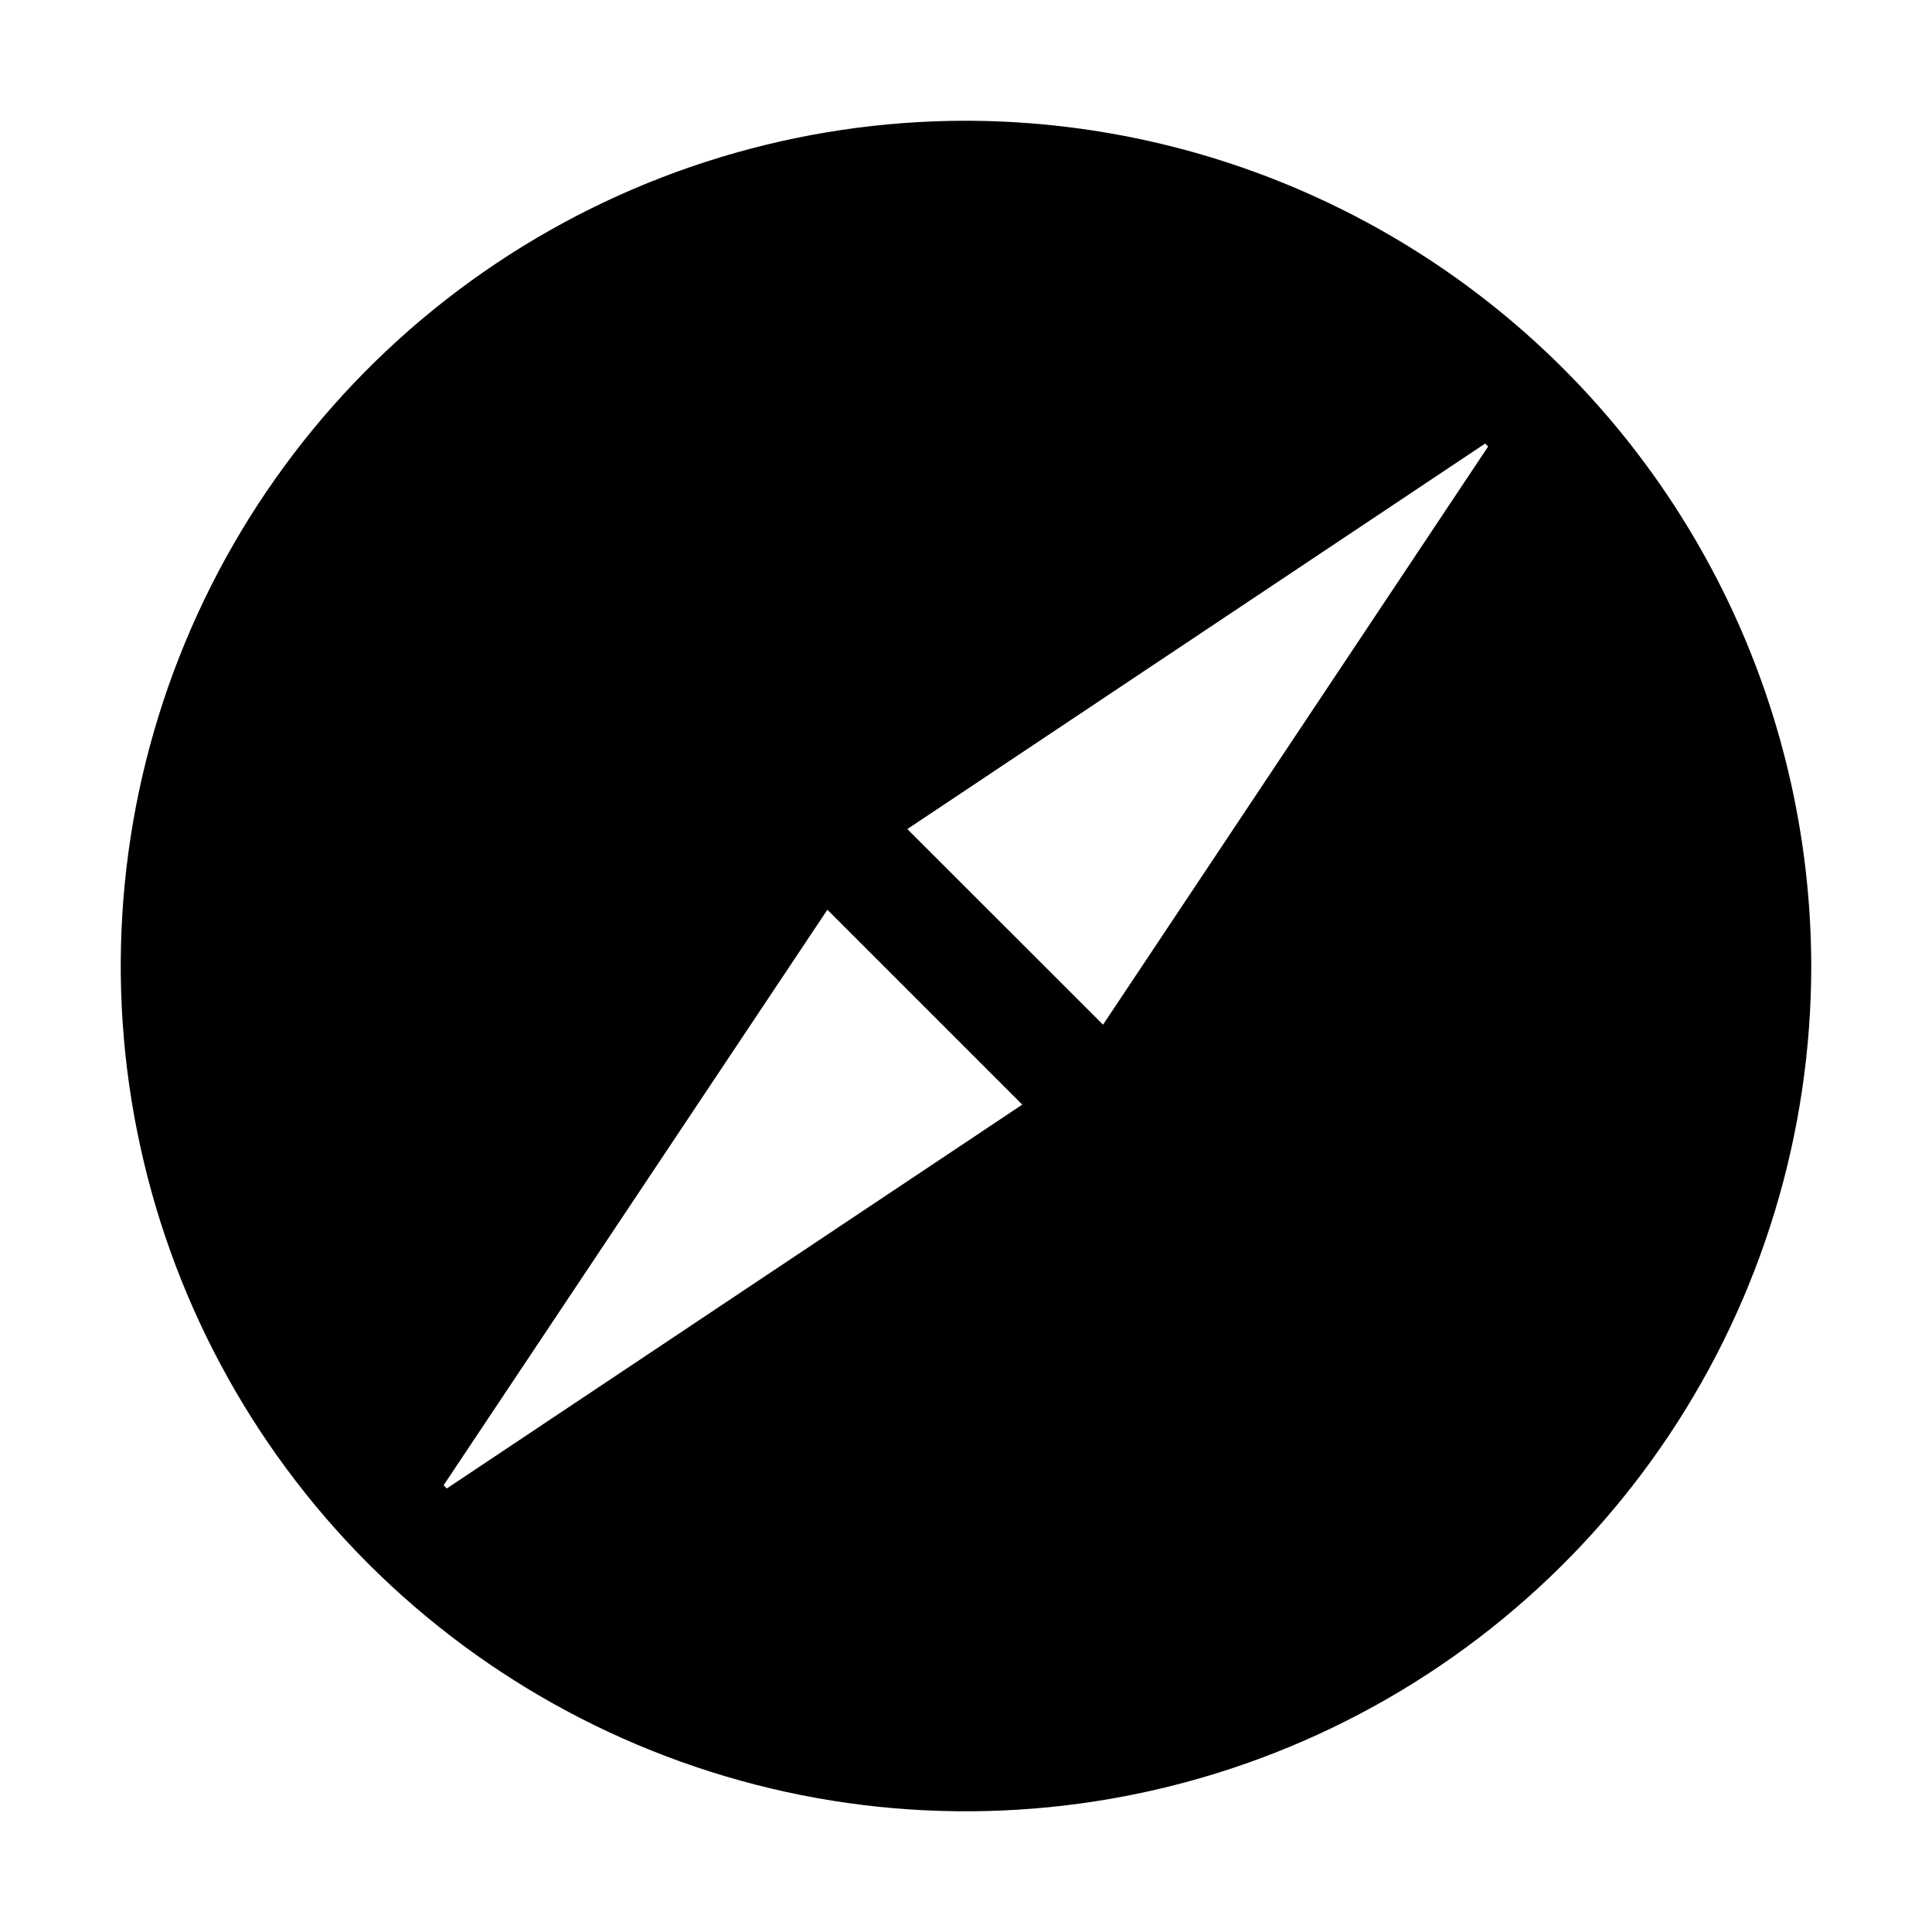
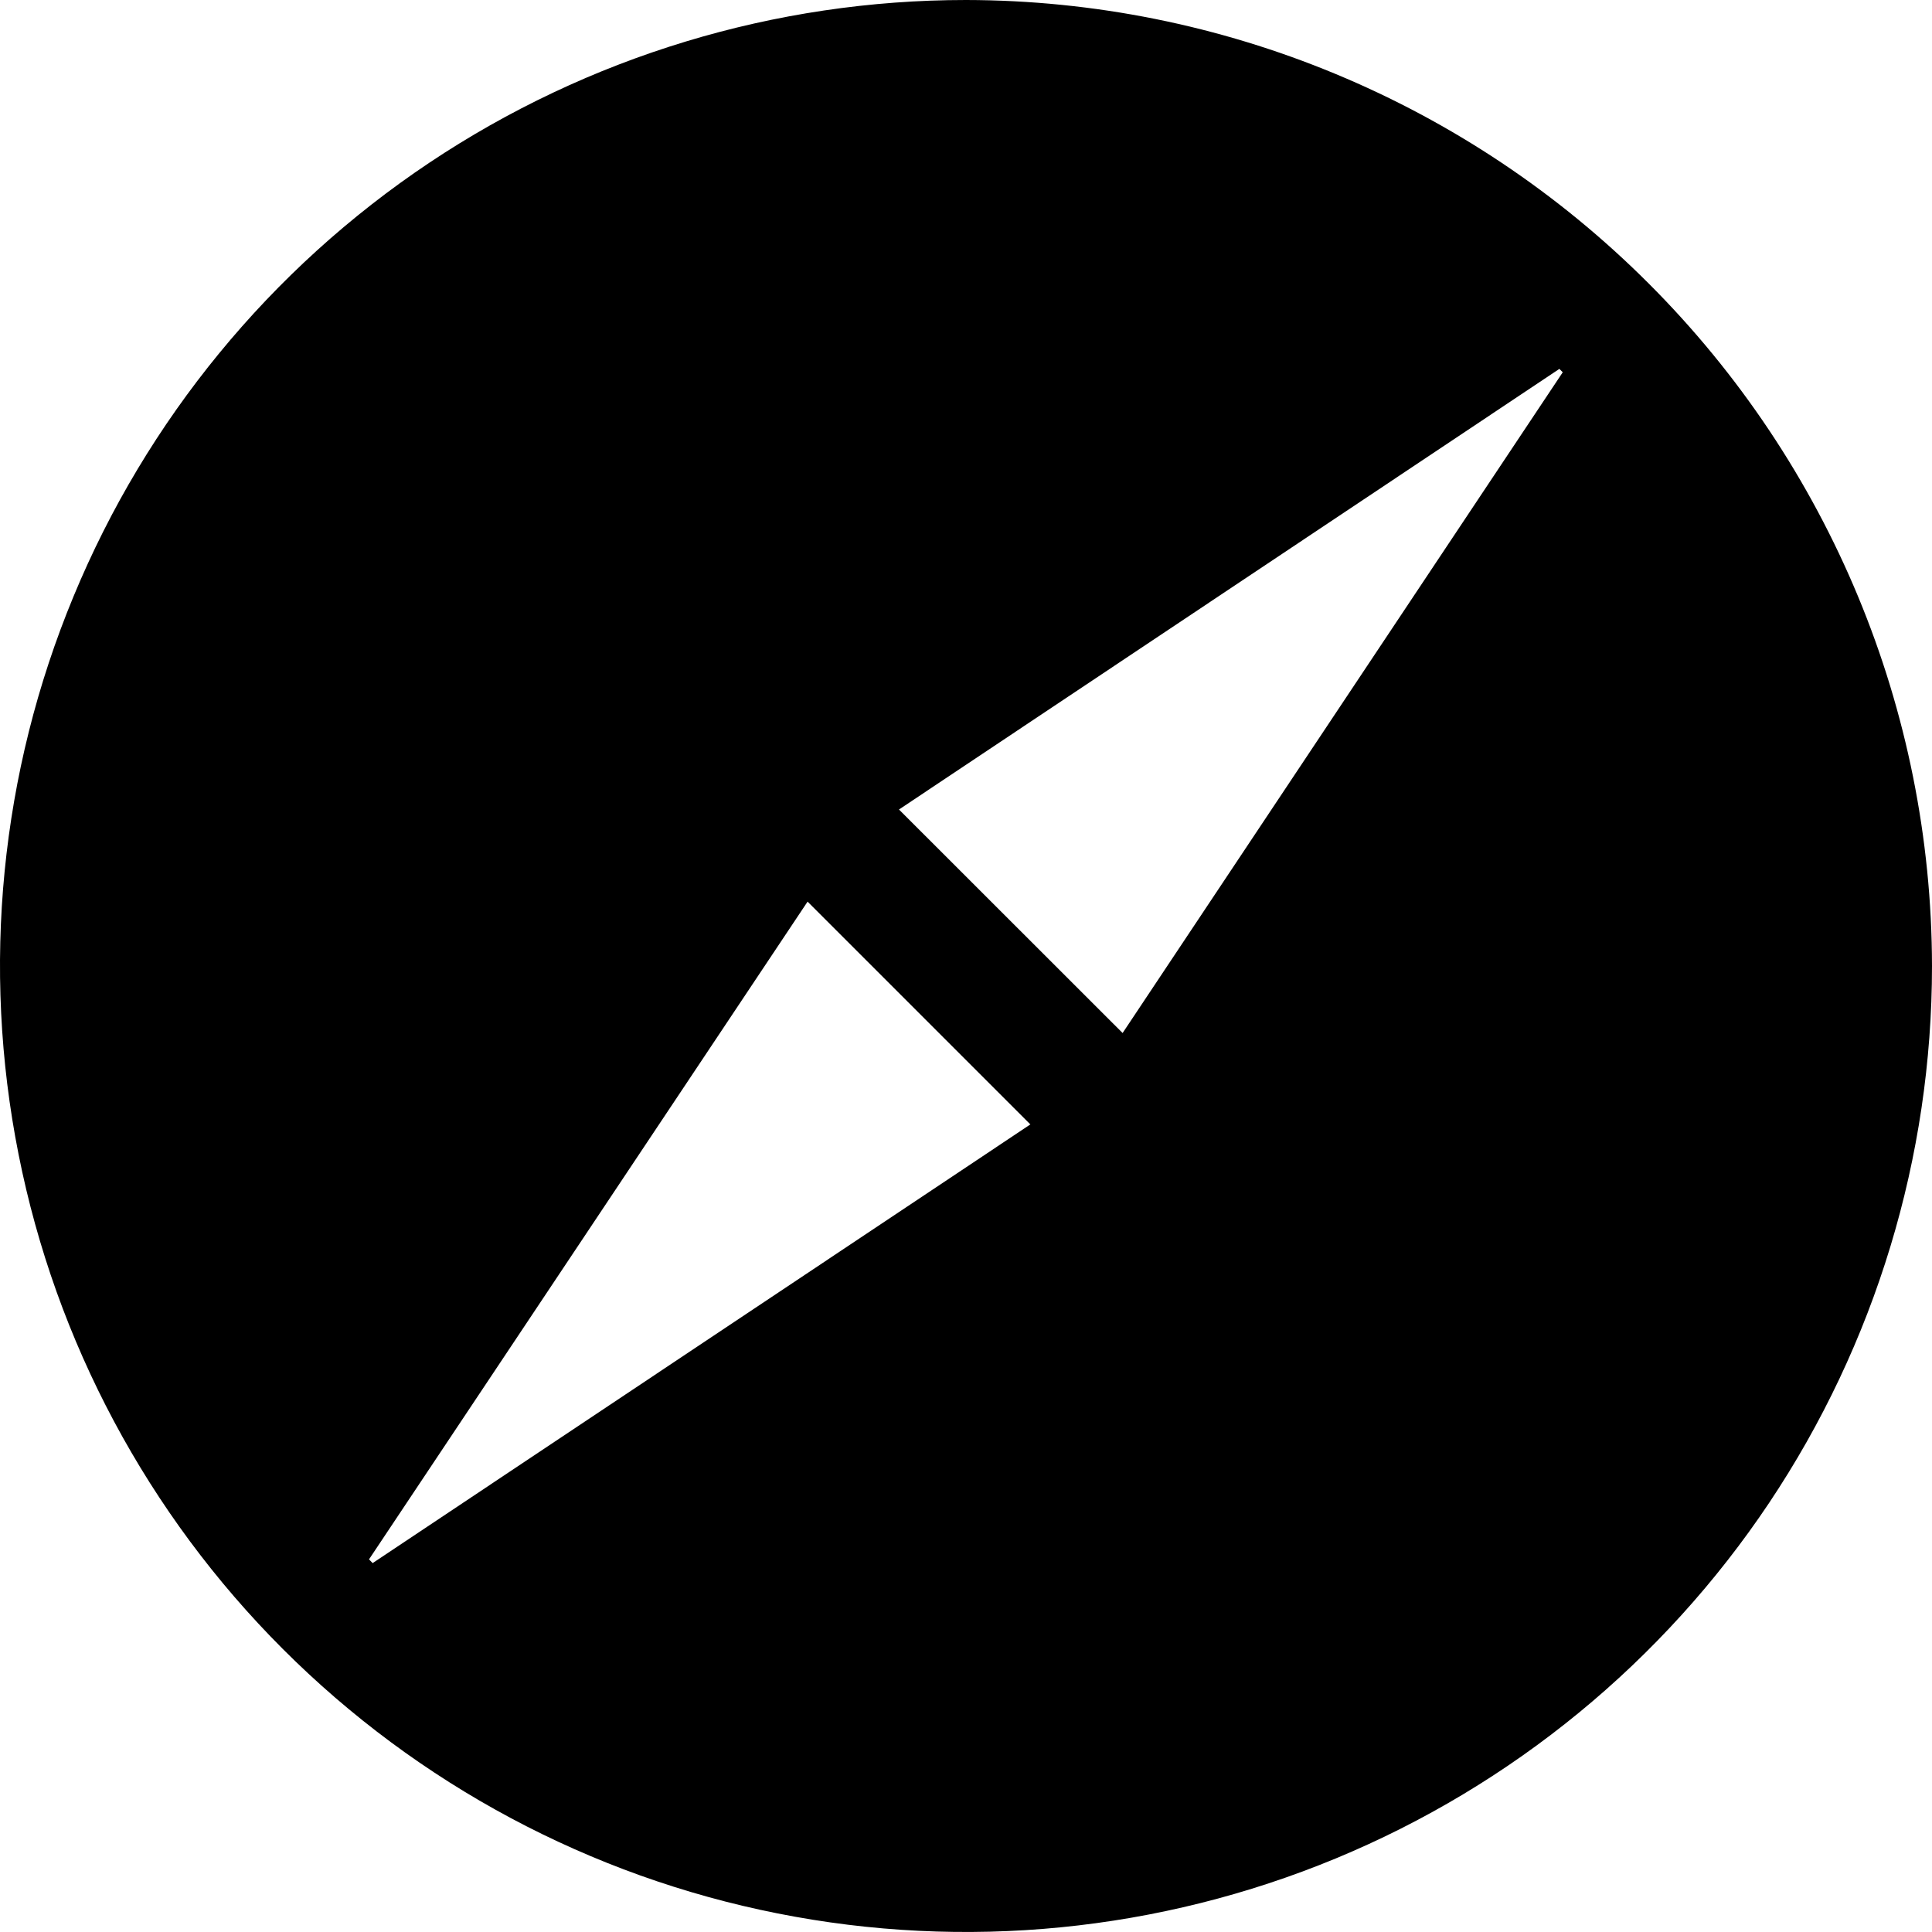
<svg xmlns="http://www.w3.org/2000/svg" viewBox="0 0 16 16">
-   <path d="M8 1C6.616 1 5.262 1.411 4.111 2.18C2.96 2.949 2.063 4.042 1.533 5.321C1.003 6.6 0.864 8.008 1.135 9.366C1.405 10.723 2.071 11.971 3.05 12.95C4.029 13.929 5.277 14.595 6.634 14.866C7.992 15.136 9.4 14.997 10.679 14.467C11.958 13.937 13.051 13.04 13.82 11.889C14.589 10.738 15 9.384 15 8C14.997 6.144 14.259 4.366 12.947 3.053C11.634 1.741 9.856 1.003 8 1ZM3.7 12.327L3.674 12.3L6.852 7.534L8.466 9.148L3.7 12.327ZM9.135 8.486L7.514 6.866L12.3 3.673L12.324 3.698L9.135 8.486Z" />
+   <path d="M8 0C6.418 0 4.871 0.469 3.555 1.348C2.24 2.227 1.214 3.477 0.609 4.939C0.003 6.4 -0.155 8.009 0.154 9.561C0.462 11.113 1.224 12.538 2.343 13.657C3.462 14.776 4.887 15.538 6.439 15.846C7.991 16.155 9.6 15.996 11.062 15.391C12.523 14.786 13.773 13.76 14.652 12.445C15.531 11.129 16 9.582 16 8C15.997 5.879 15.153 3.846 13.653 2.347C12.154 0.847 10.121 0.003 8 0ZM3.086 12.945L3.056 12.914L6.688 7.467L8.533 9.312L3.086 12.945ZM9.297 8.555L7.445 6.704L12.914 3.055L12.942 3.083L9.297 8.555Z" />
</svg>
